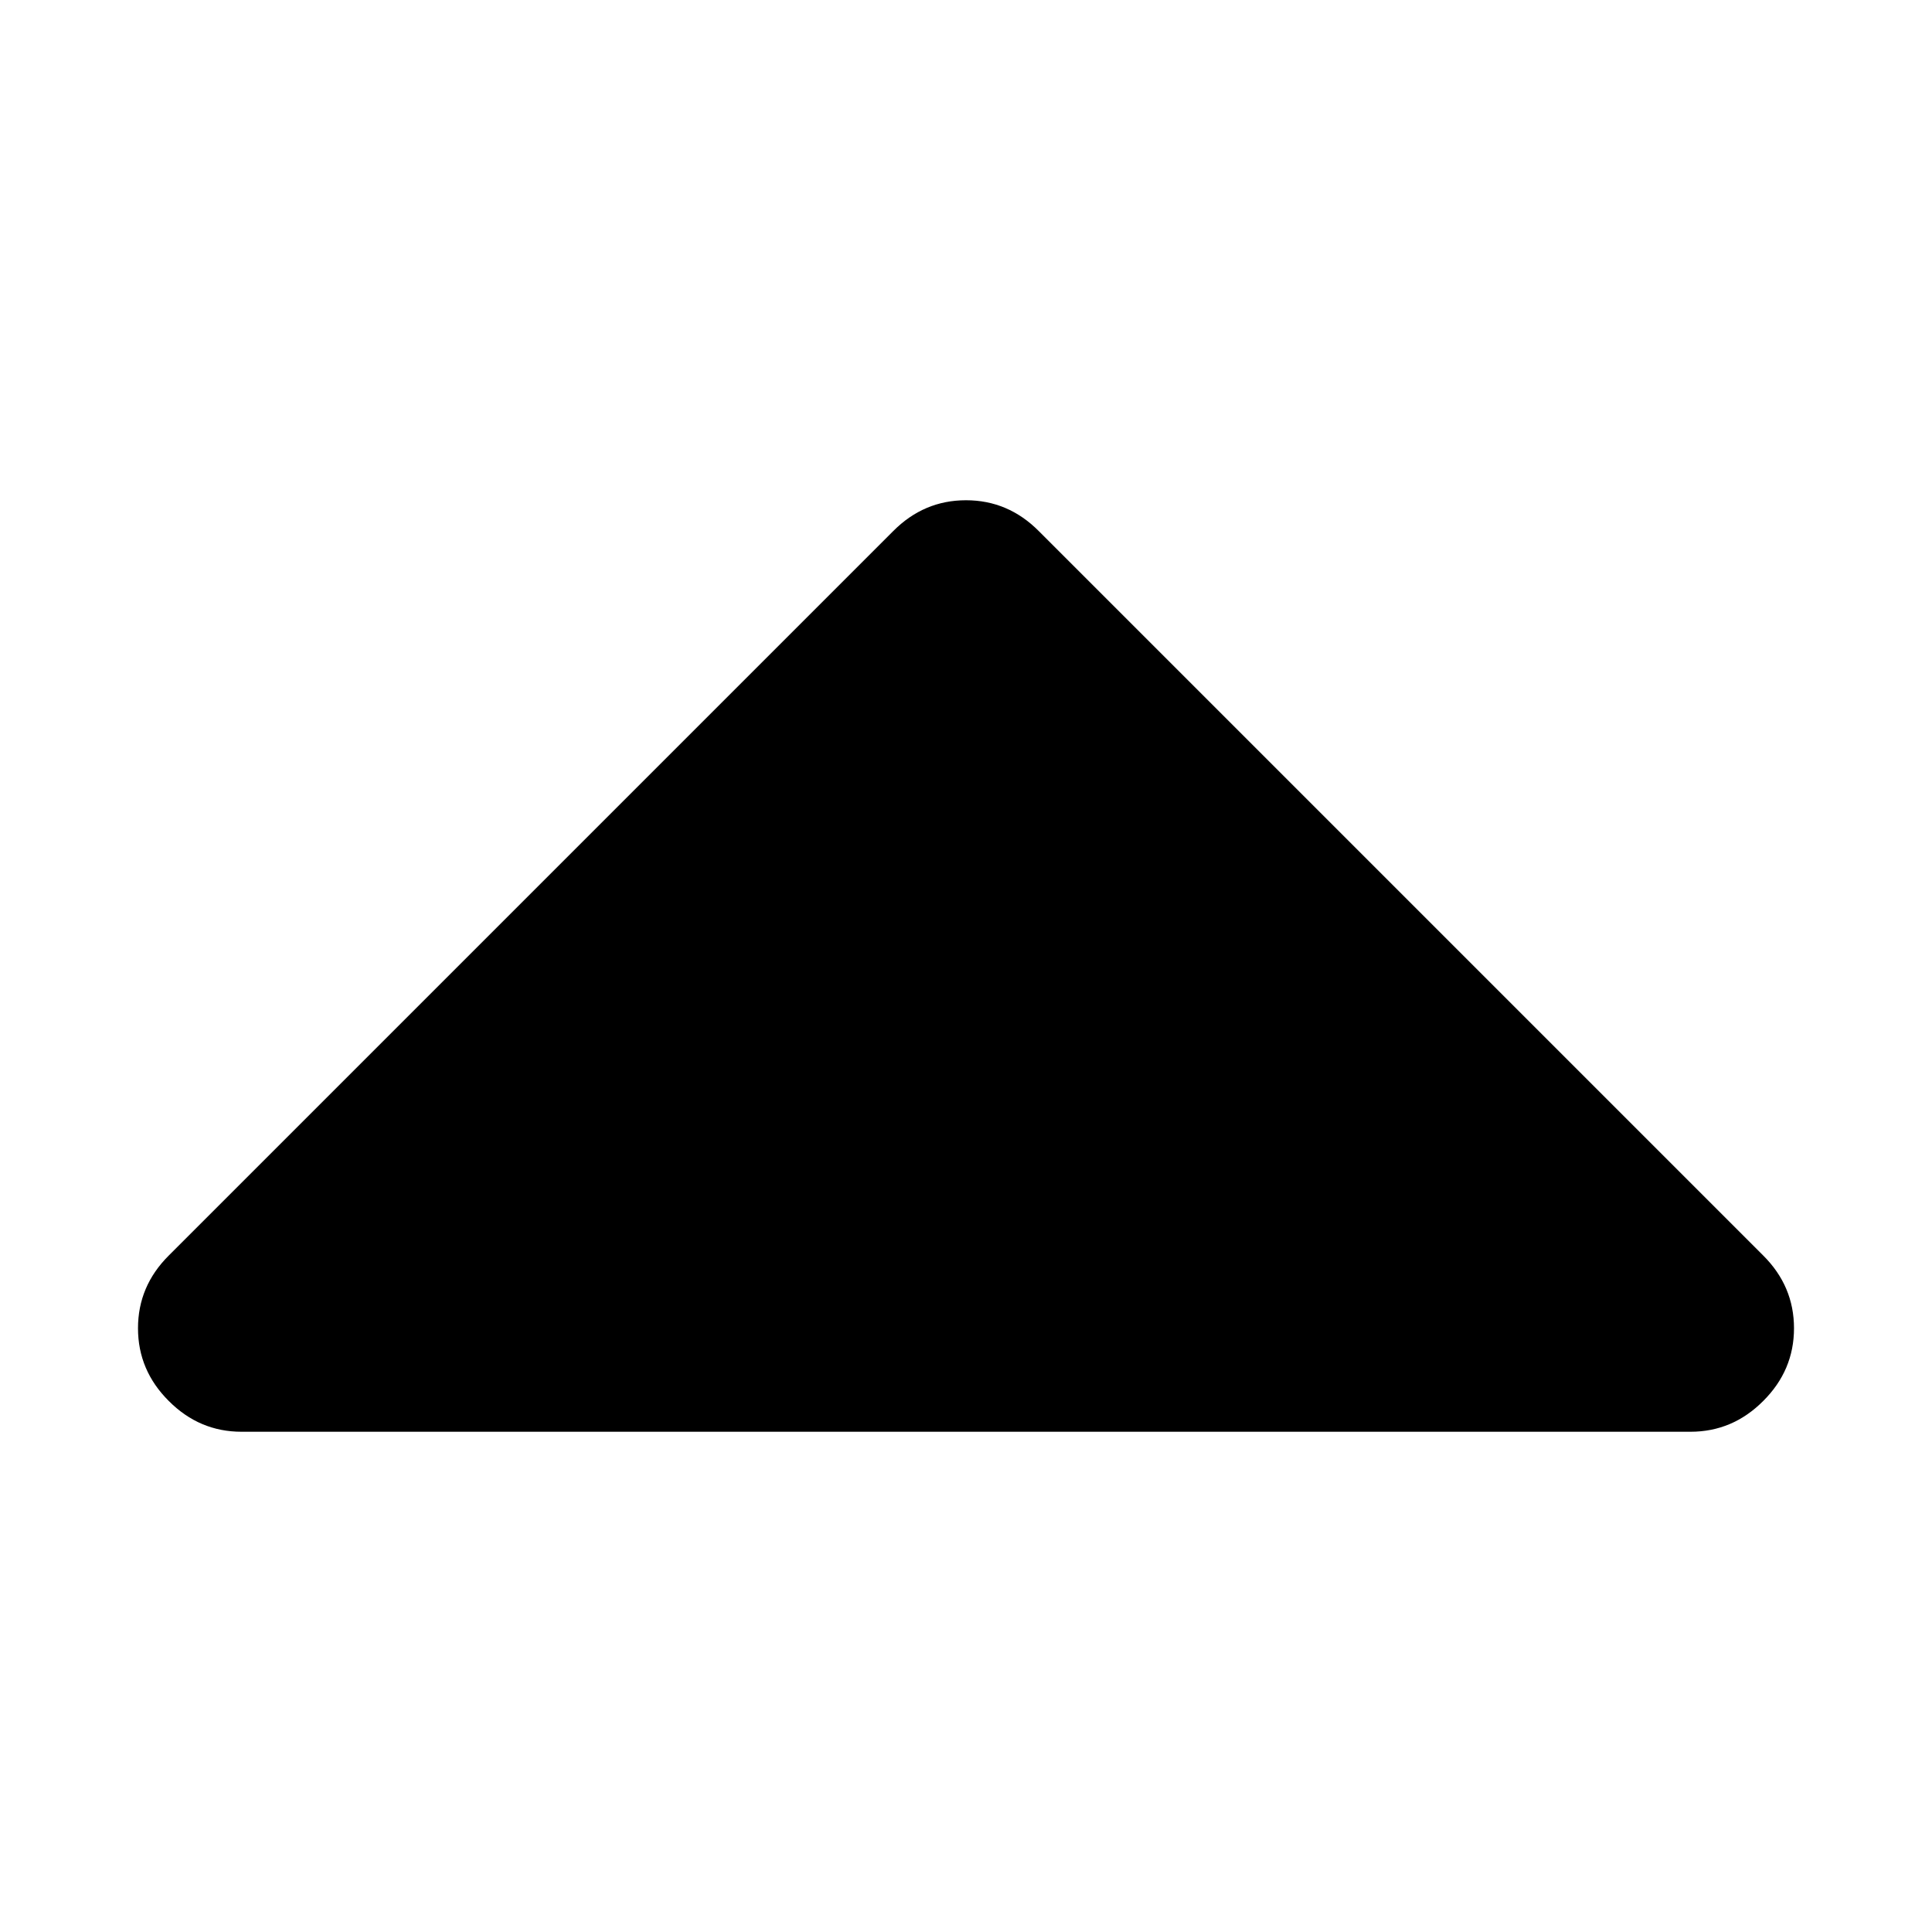
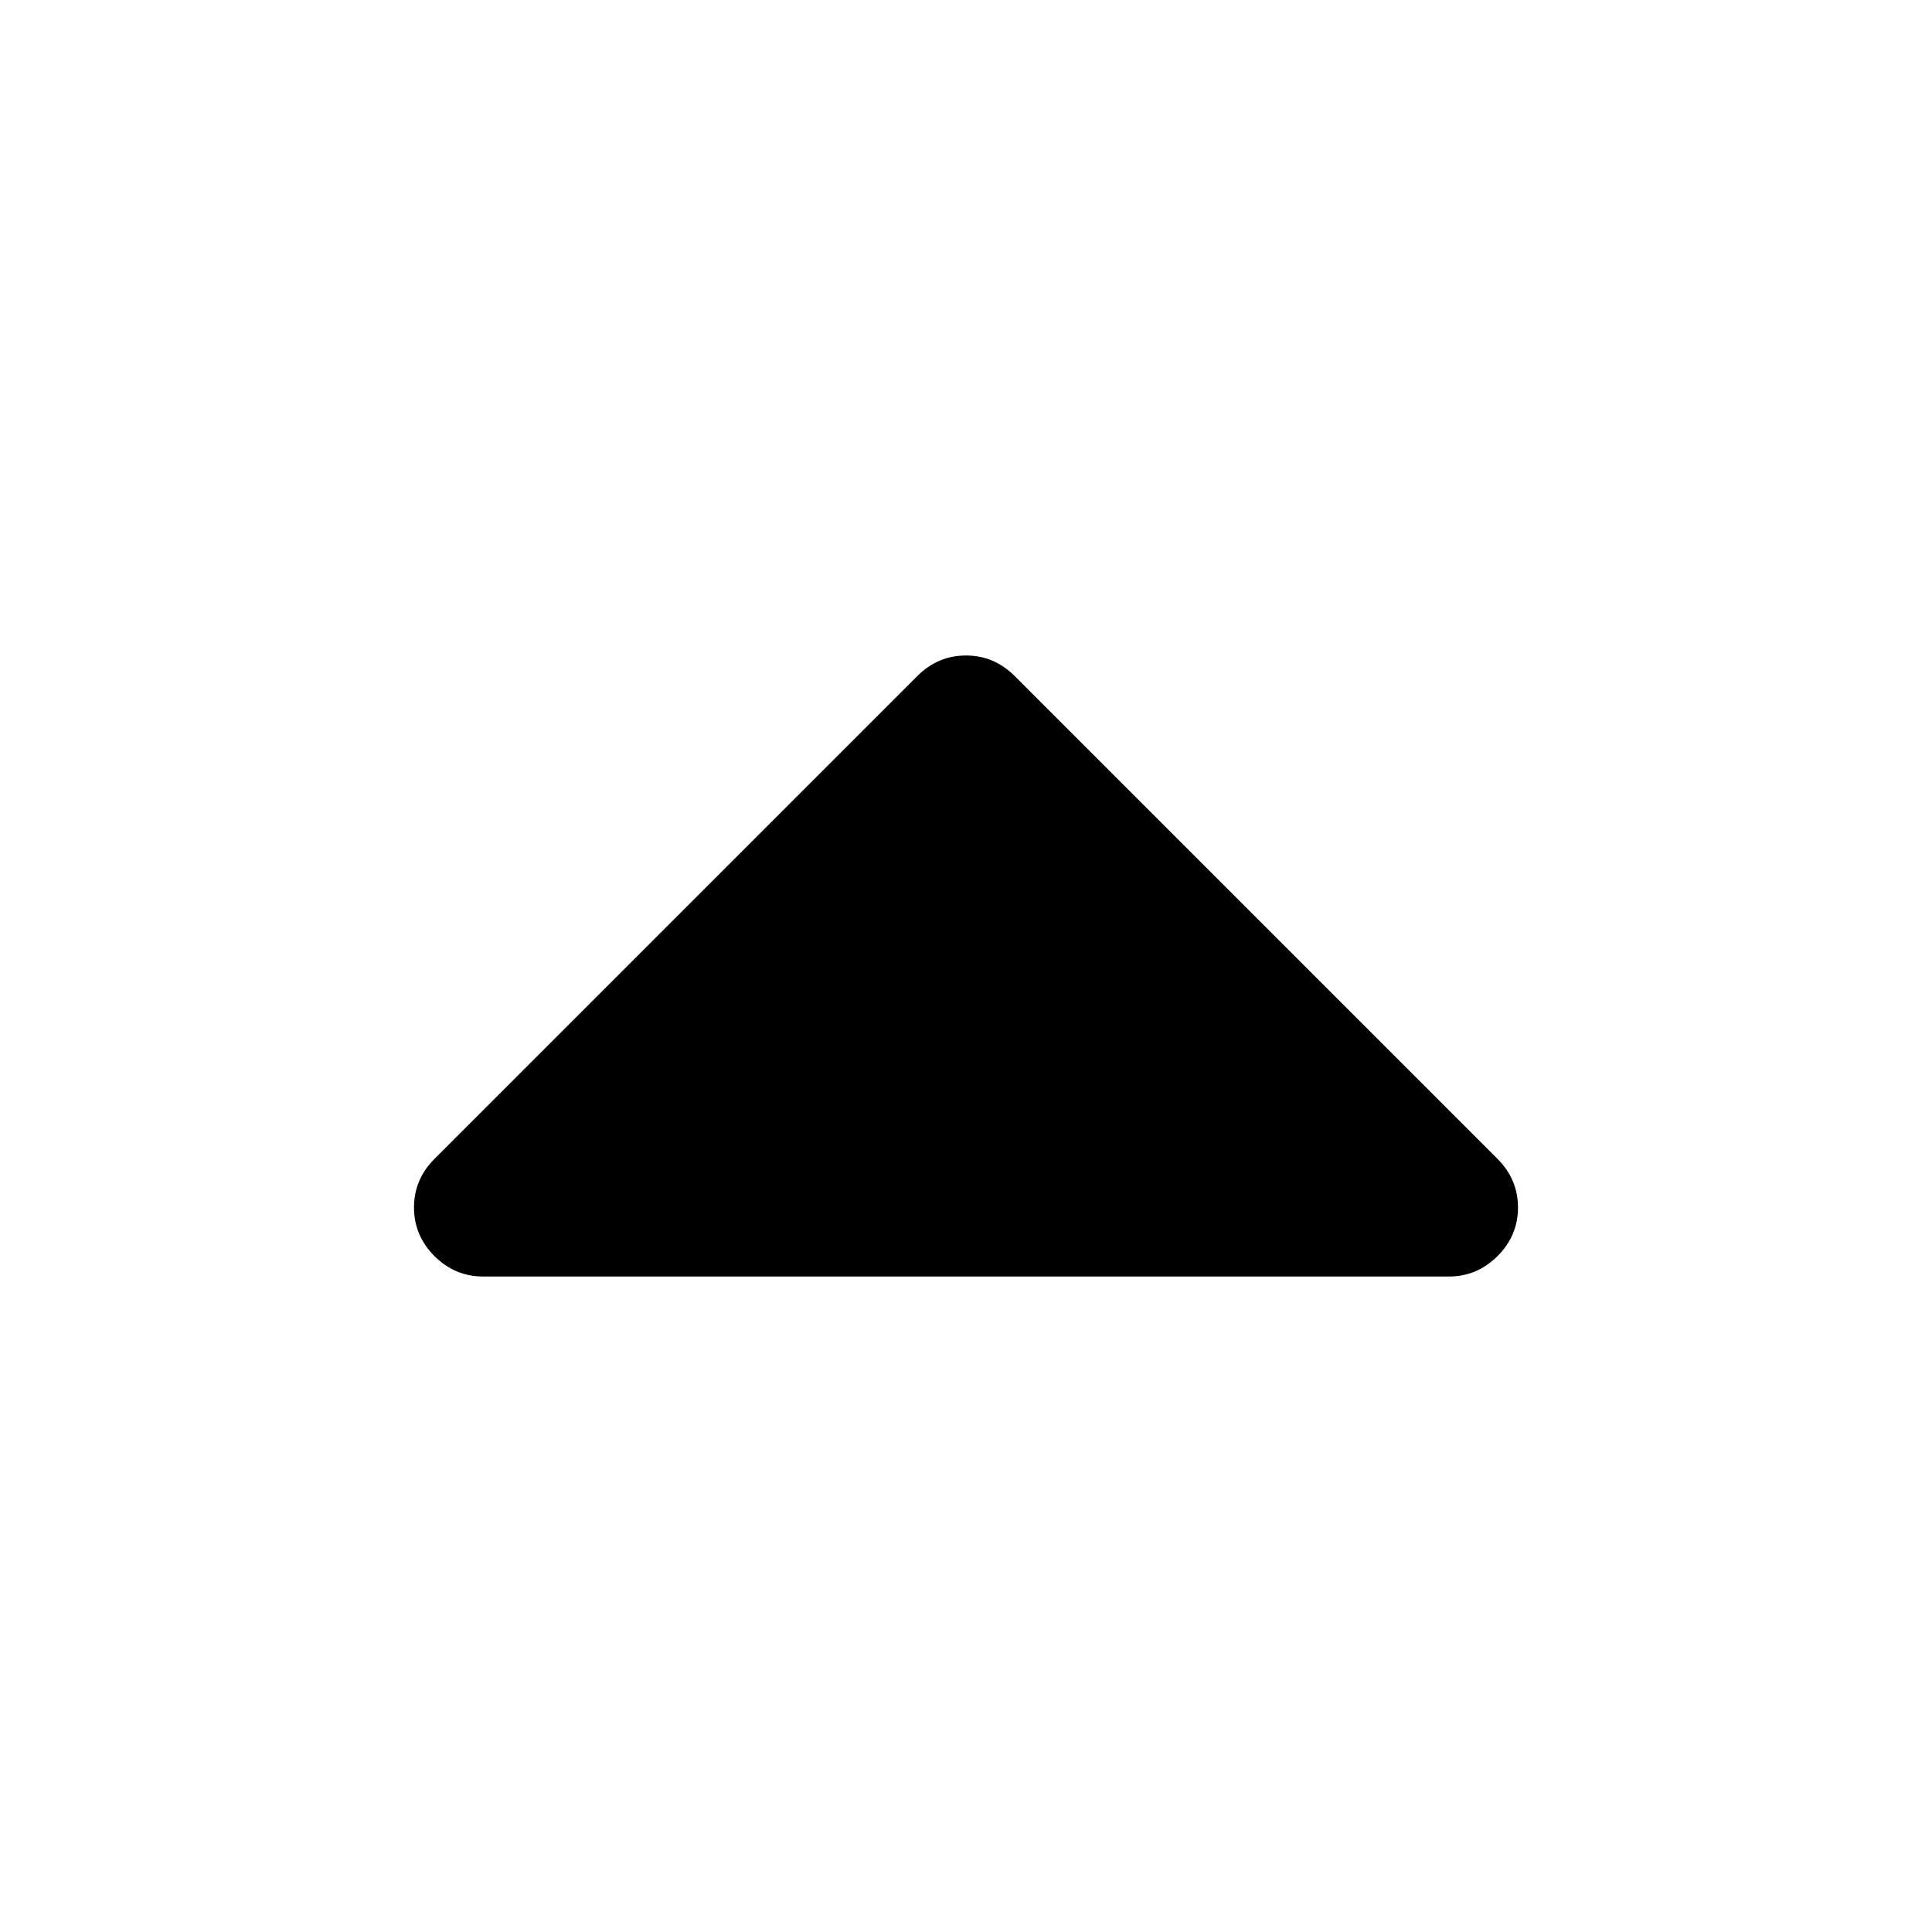
<svg xmlns="http://www.w3.org/2000/svg" id="libre-caret-up" viewBox="0 0 14 14">
-   <path d="M 13,9.625 Q 13,9.93 12.777,10.152 12.555,10.375 12.25,10.375 H 1.75 q -0.305,0 -0.527,-0.223 Q 1,9.93 1,9.625 1,9.32 1.223,9.098 l 5.25,-5.25 Q 6.695,3.625 7,3.625 q 0.305,0 0.527,0.223 l 5.25,5.25 Q 13,9.32 13,9.625 z" />
+   <path d="M 11,8.75 Q 11,8.953 10.852,9.102 10.703,9.25 10.5,9.25 l -7,0 Q 3.297,9.25 3.148,9.102 3,8.953 3,8.75 3,8.547 3.148,8.398 l 3.5,-3.5 Q 6.797,4.75 7,4.75 q 0.203,0 0.352,0.148 l 3.5,3.5 Q 11,8.547 11,8.75 Z" />
</svg>
